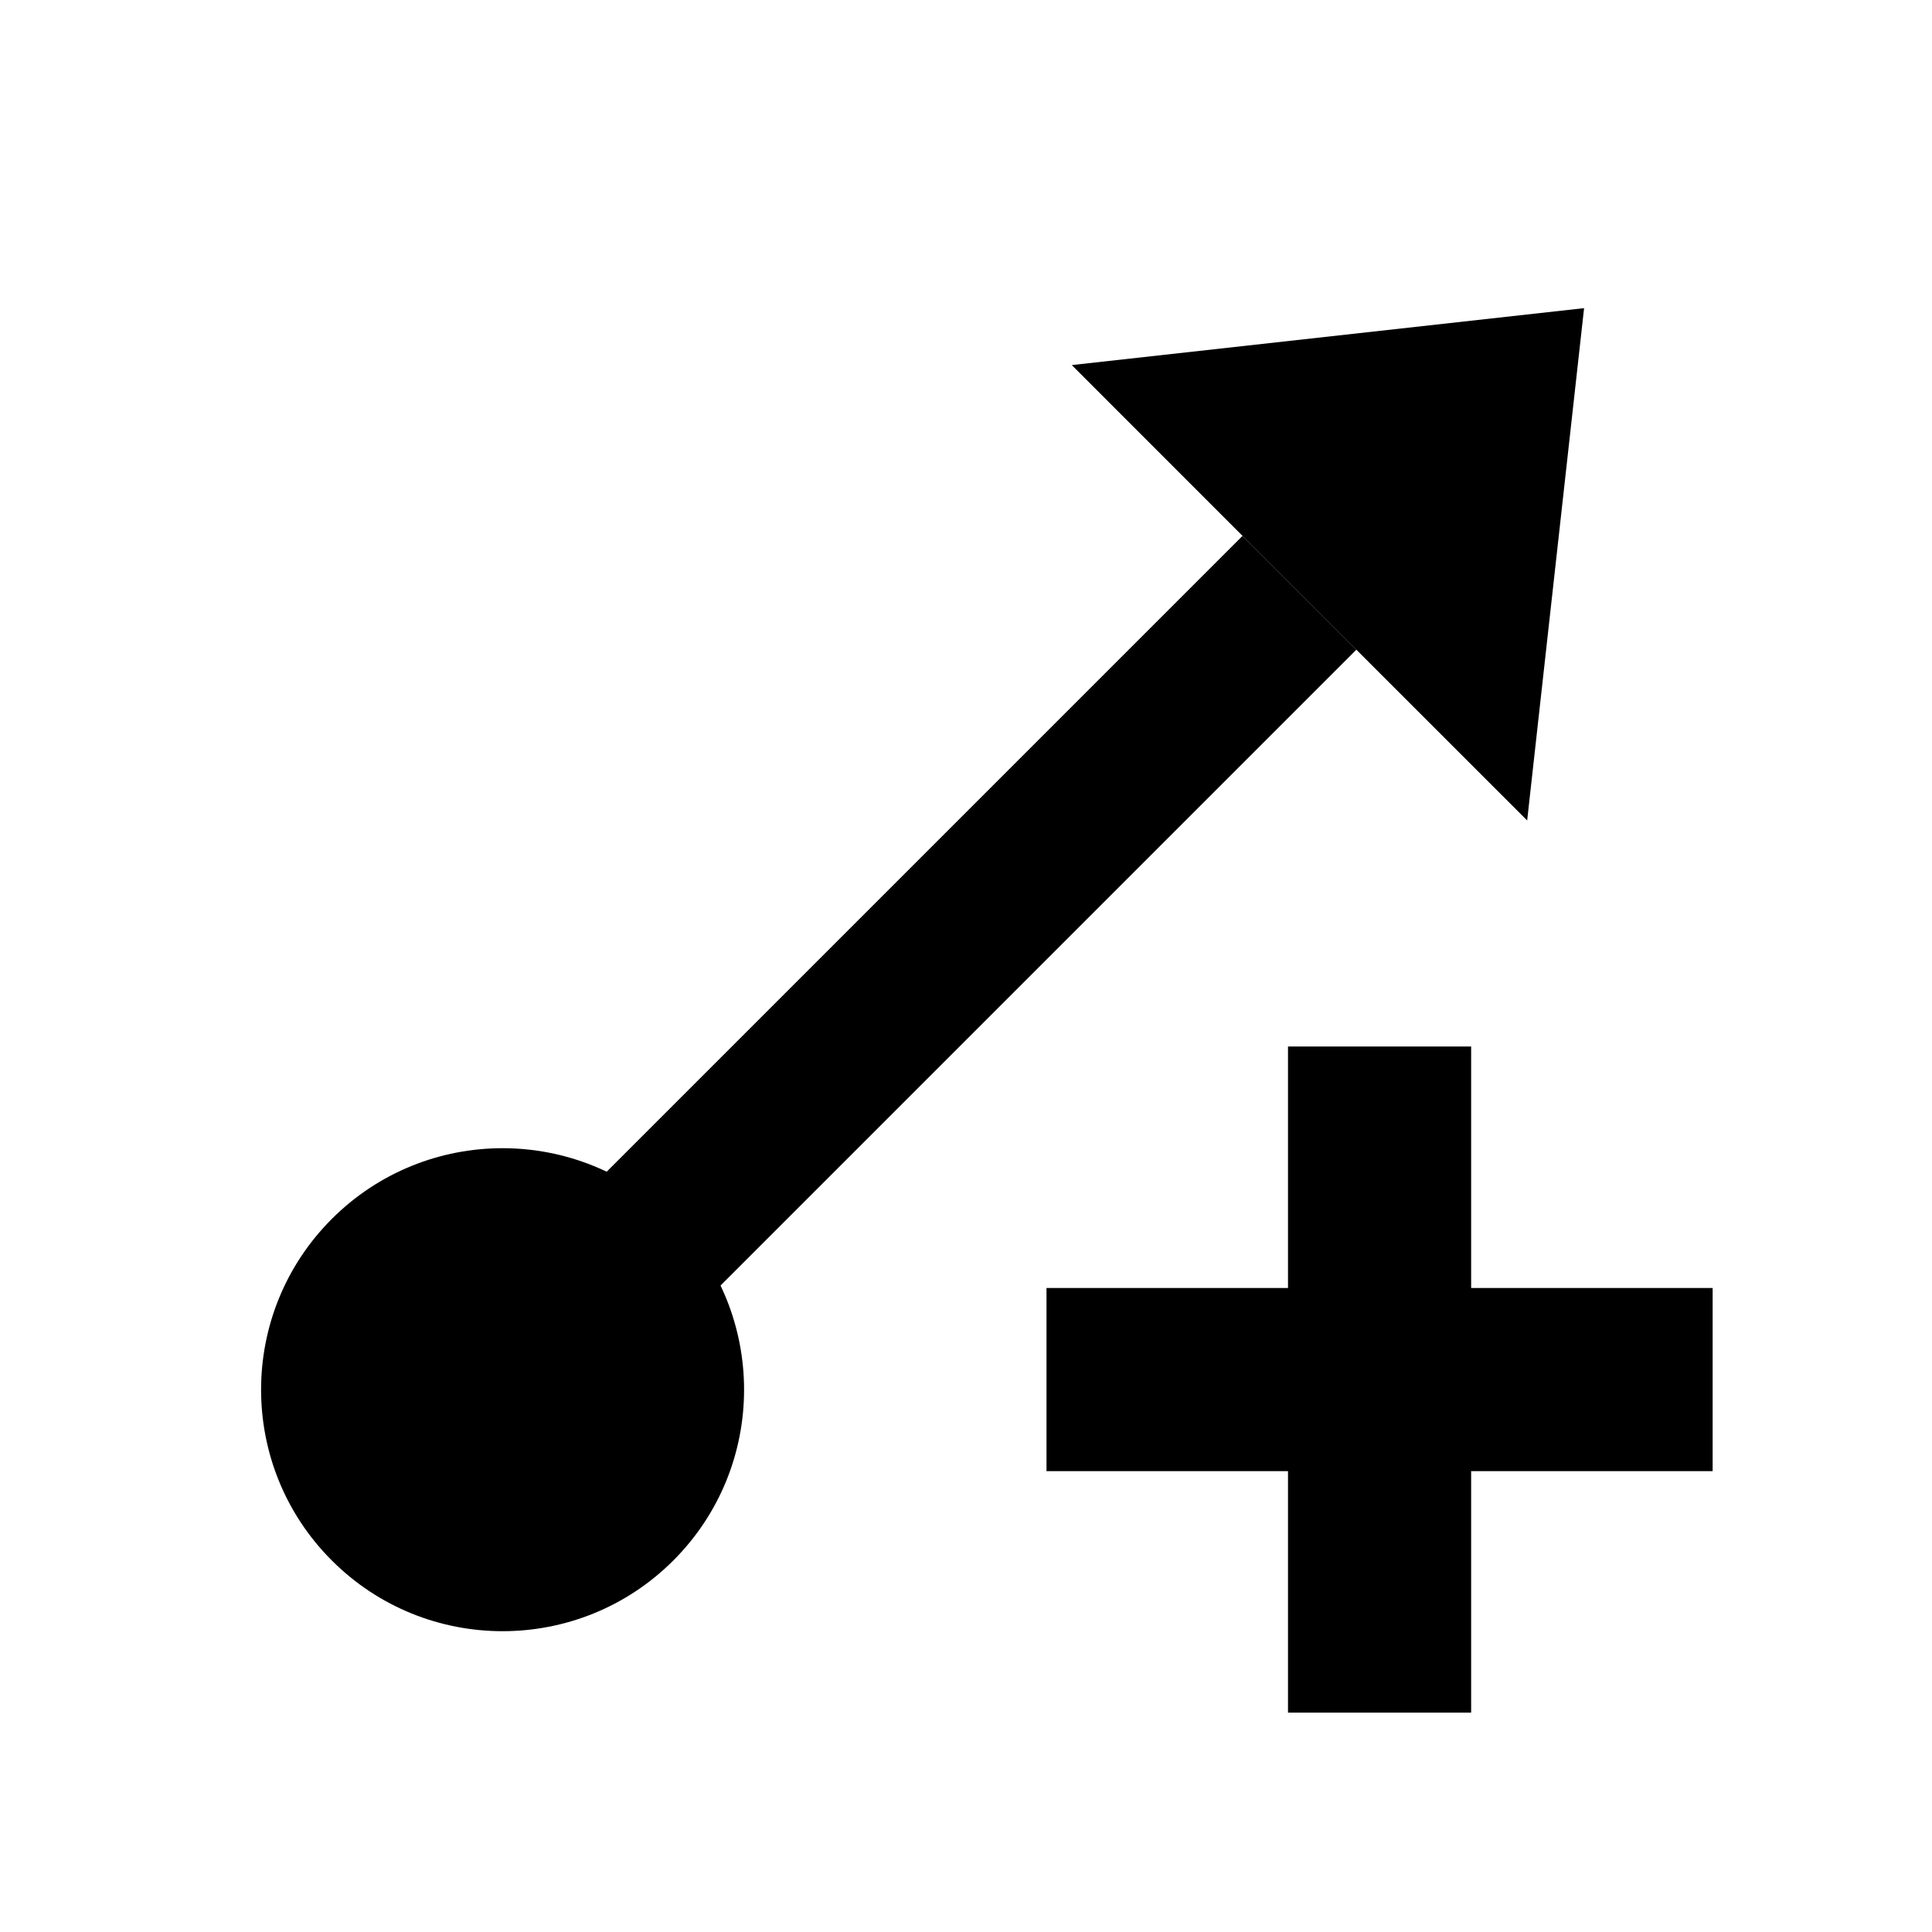
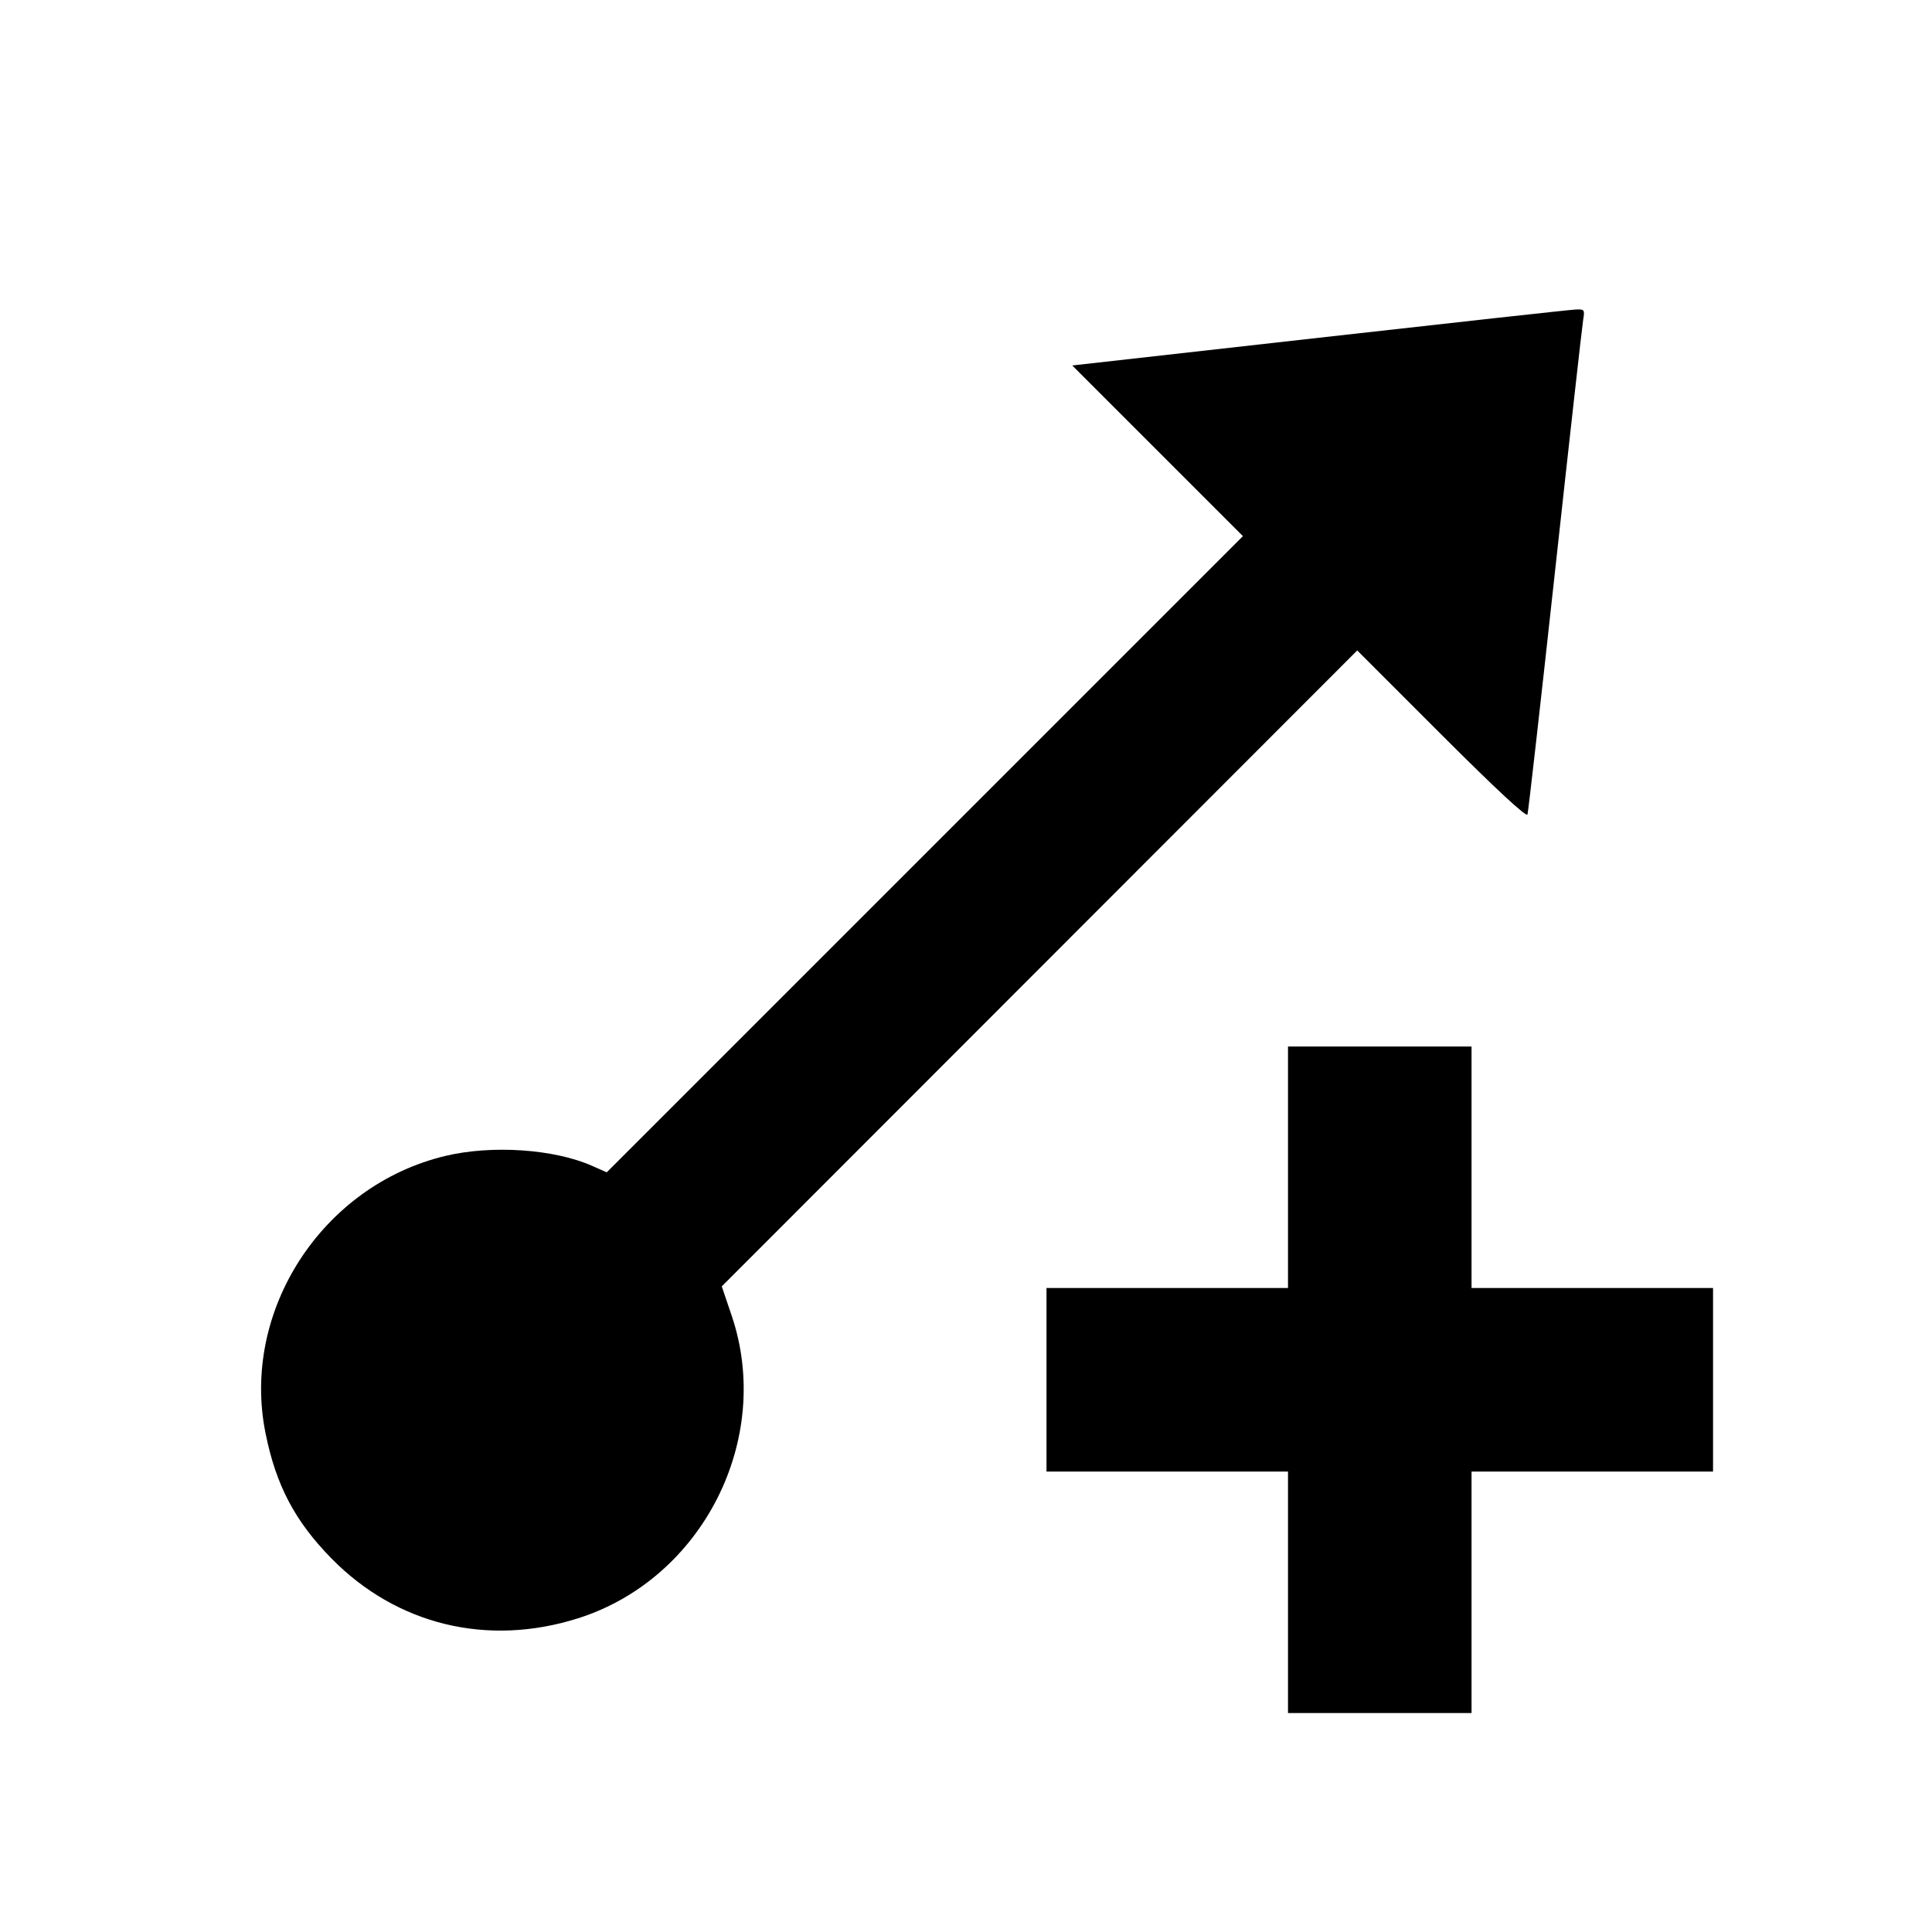
- <svg xmlns="http://www.w3.org/2000/svg" width="24" height="24" viewBox="0 0 24 24" fill="none">
-   <path d="M16 18.275V21.275H18.275V18.275H21.275V16H18.275V13H16V16H13V18.275H16Z" fill="black" />
-   <path d="M6.596 16.91C11.546 11.96 12.607 10.9 16.142 7.364" stroke="black" stroke-width="2" />
-   <path d="M18.971 10.192L16.142 7.364L13.314 4.535L19.678 3.828L18.971 10.192Z" fill="black" />
-   <circle cx="6.243" cy="17.263" r="3" transform="rotate(45 6.24268 17.2634)" fill="black" />
+ <svg xmlns="http://www.w3.org/2000/svg" width="24" height="24" fill="none">
+   <path d="m16.39 4.195-3.07.345 1.06 1.06 1.06 1.06-3.952 3.952-3.951 3.951-.183-.081c-.473-.209-1.246-.261-1.824-.122-1.528.366-2.538 1.923-2.232 3.441.13.65.366 1.097.822 1.561.81.824 1.938 1.097 3.061.741 1.548-.491 2.428-2.228 1.907-3.763l-.122-.36 3.947-3.95 3.947-3.95 1.048 1.048c.68.68 1.055 1.027 1.067.99.01-.032.165-1.399.344-3.038.179-1.639.336-3.038.348-3.11.021-.122.015-.13-.093-.125-.062.002-1.496.16-3.184.35M16 14.5V16h-3v2.28h3v3h2.28v-3h3V16h-3v-3H16v1.5" fill="black" />
</svg>
